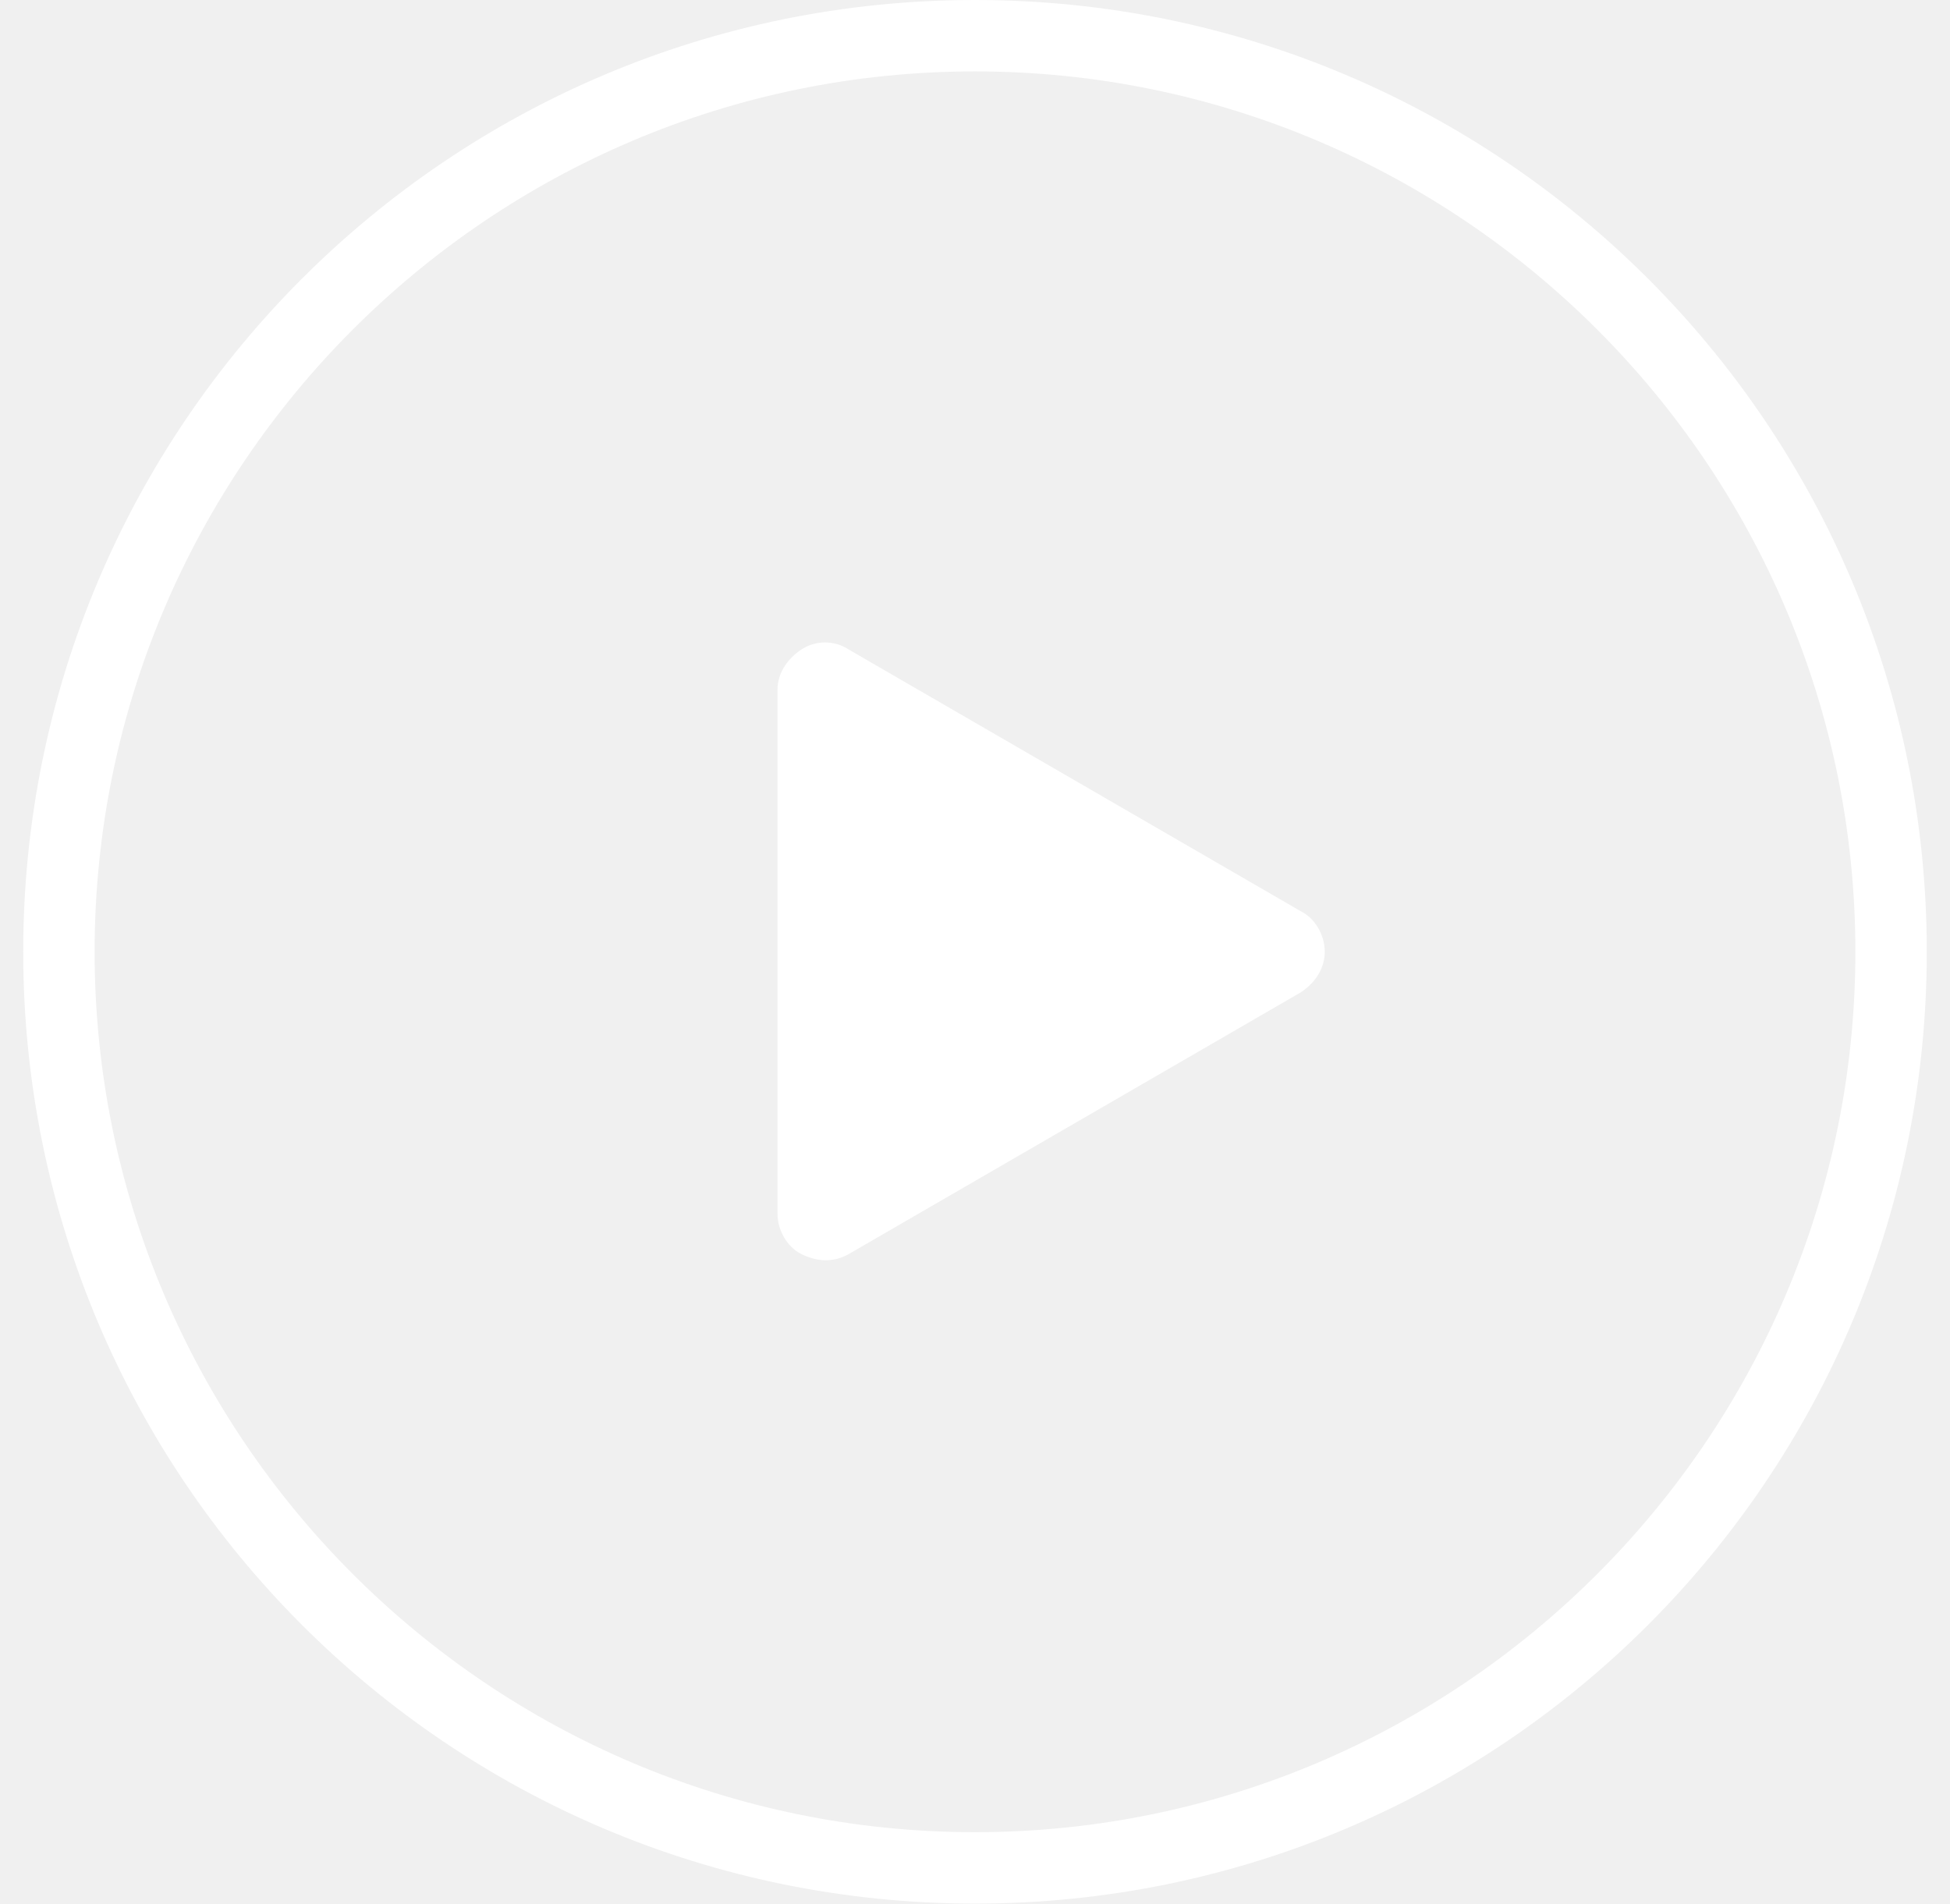
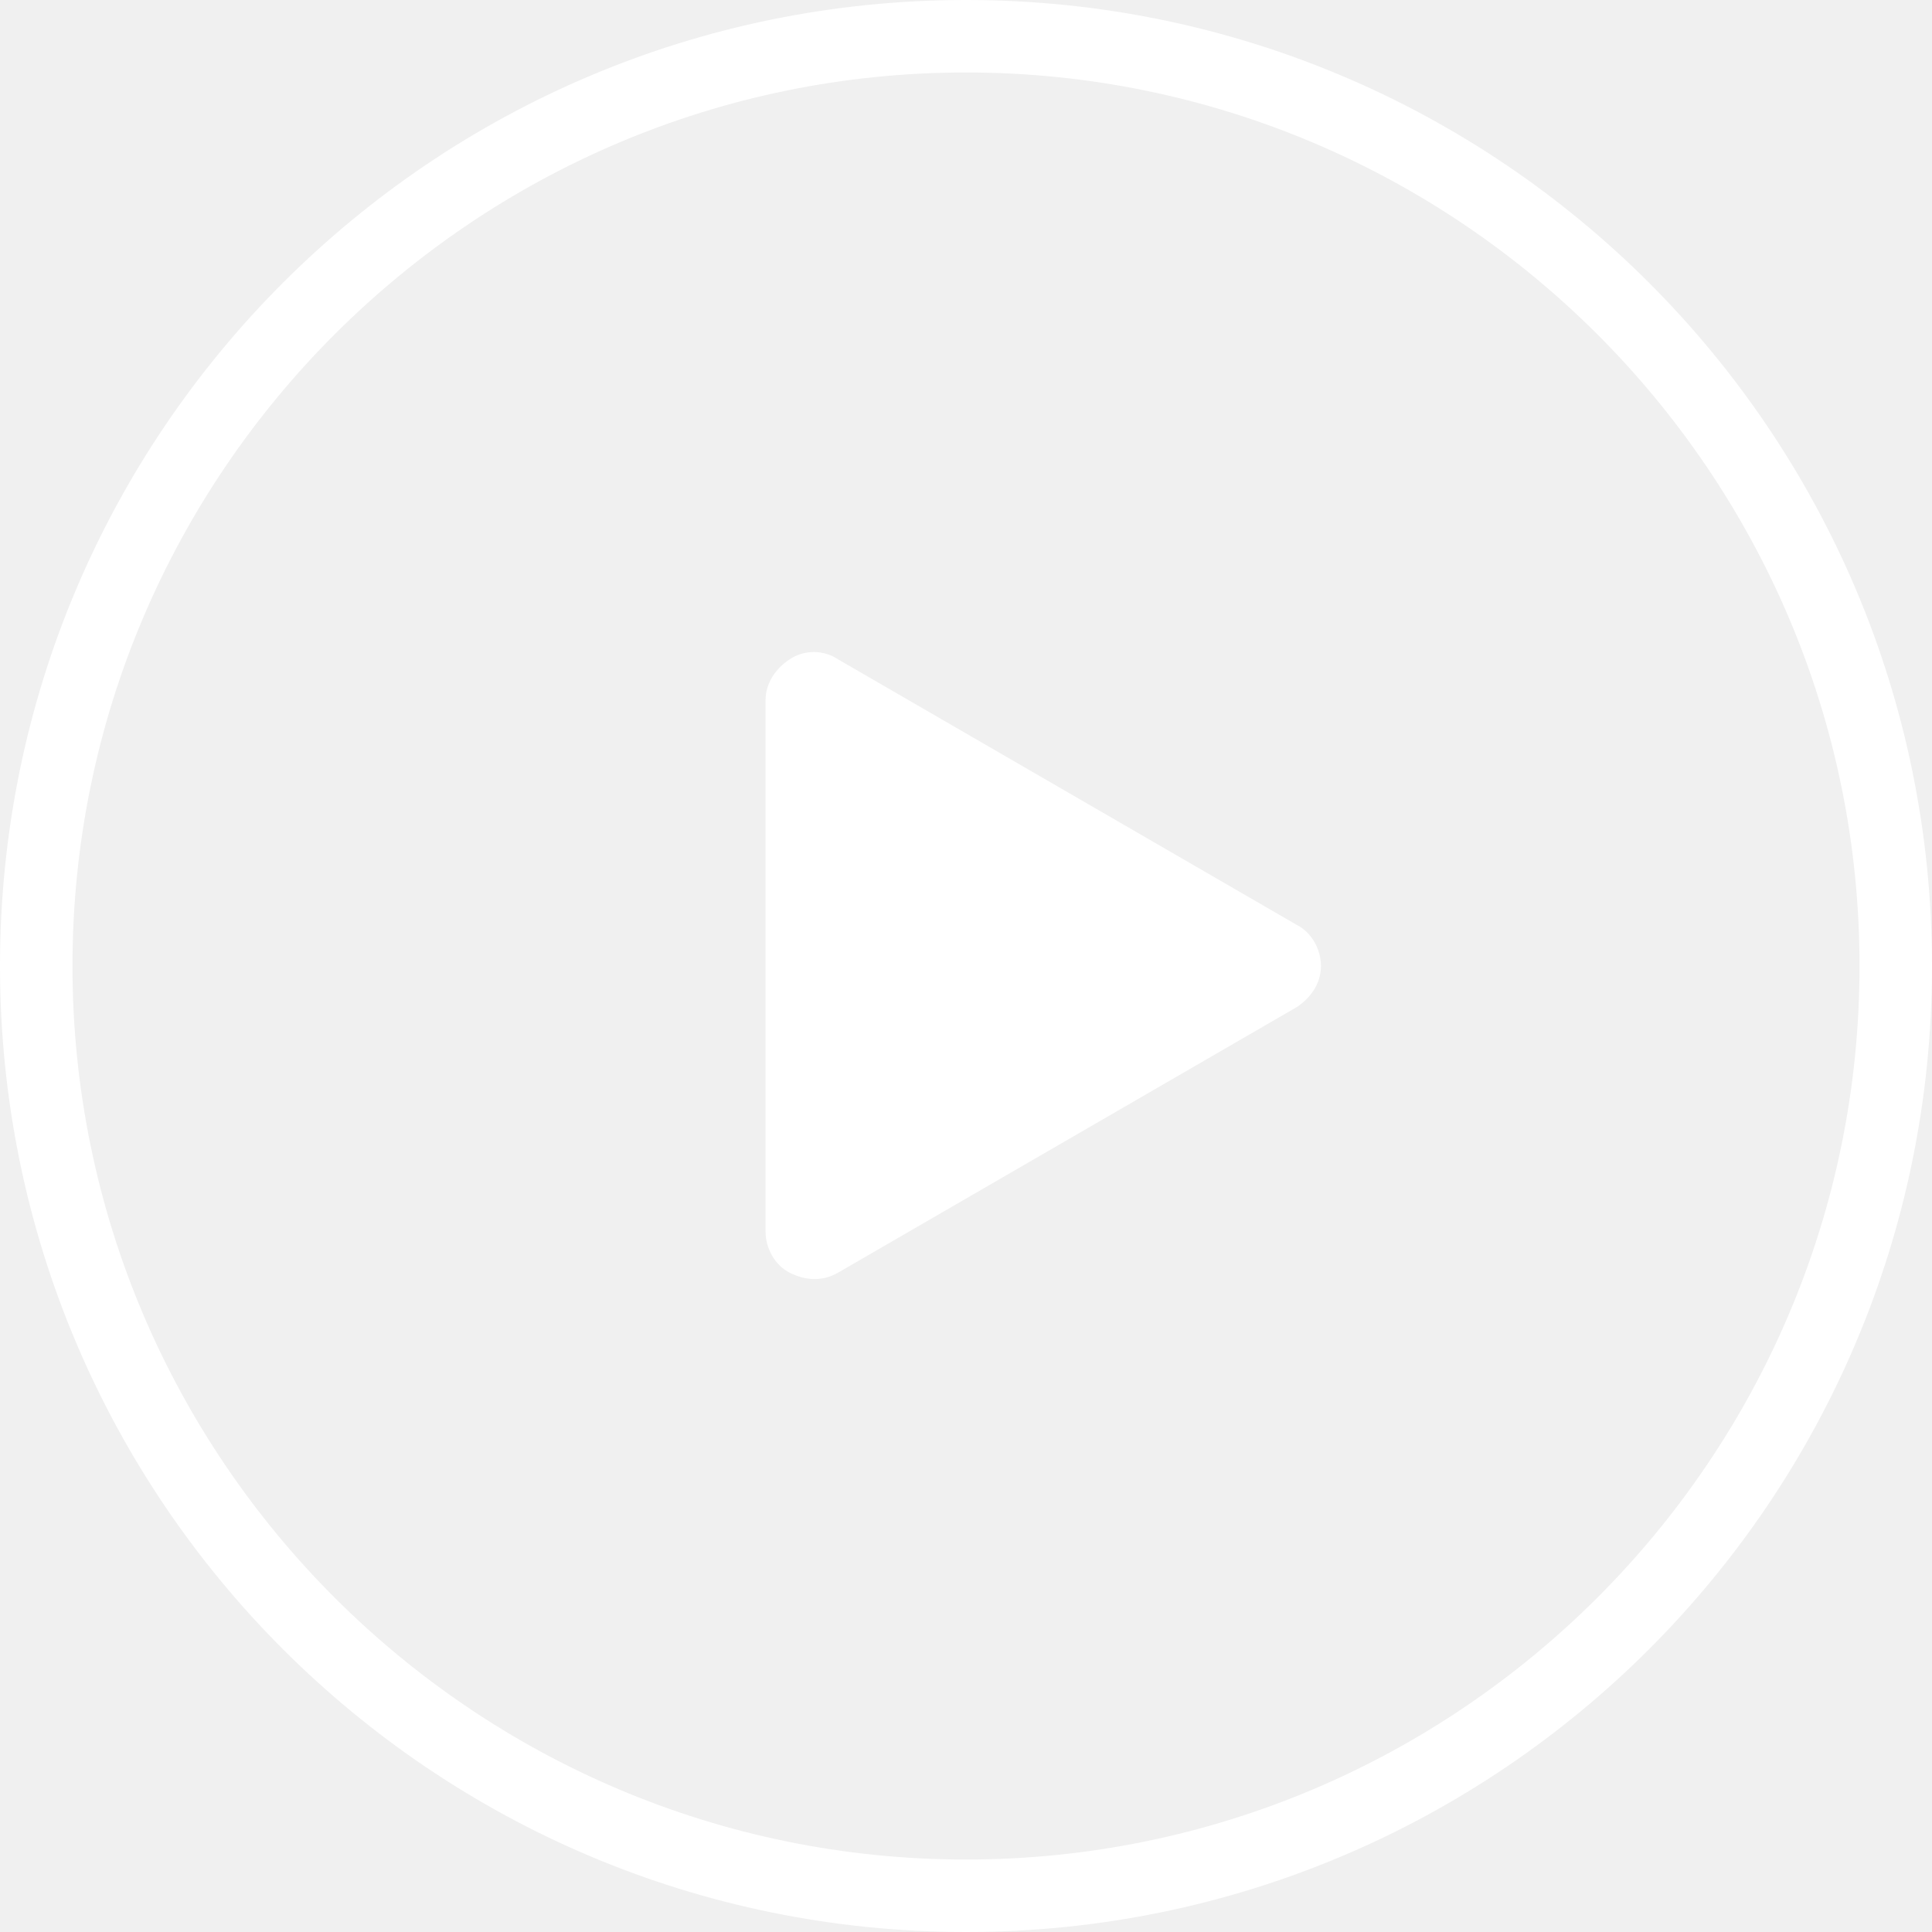
- <svg xmlns="http://www.w3.org/2000/svg" width="42" height="41" viewBox="0 0 41 41" fill="none">
+ <svg xmlns="http://www.w3.org/2000/svg" width="41" height="41" viewBox="0 0 41 41" fill="none">
  <path d="M20.5 1.538C30.955 1.538 39.462 10.045 39.462 20.5C39.462 30.955 30.955 39.462 20.5 39.462C10.045 39.462 1.538 30.955 1.538 20.5C1.538 10.045 10.045 1.538 20.5 1.538ZM20.5 0C9.174 0 0 9.174 0 20.5C0 31.826 9.174 41 20.5 41C31.826 41 41 31.826 41 20.5C41 9.174 31.826 0 20.5 0Z" fill="white" />
  <path d="M17.783 27.009L27.521 21.371C27.828 21.166 28.033 20.859 28.033 20.5C28.033 20.141 27.828 19.782 27.521 19.629L17.783 13.991C17.476 13.786 17.066 13.786 16.758 13.991C16.451 14.196 16.246 14.504 16.246 14.862V26.137C16.246 26.496 16.451 26.855 16.758 27.009C17.066 27.162 17.424 27.214 17.783 27.009Z" fill="white" />
</svg>
